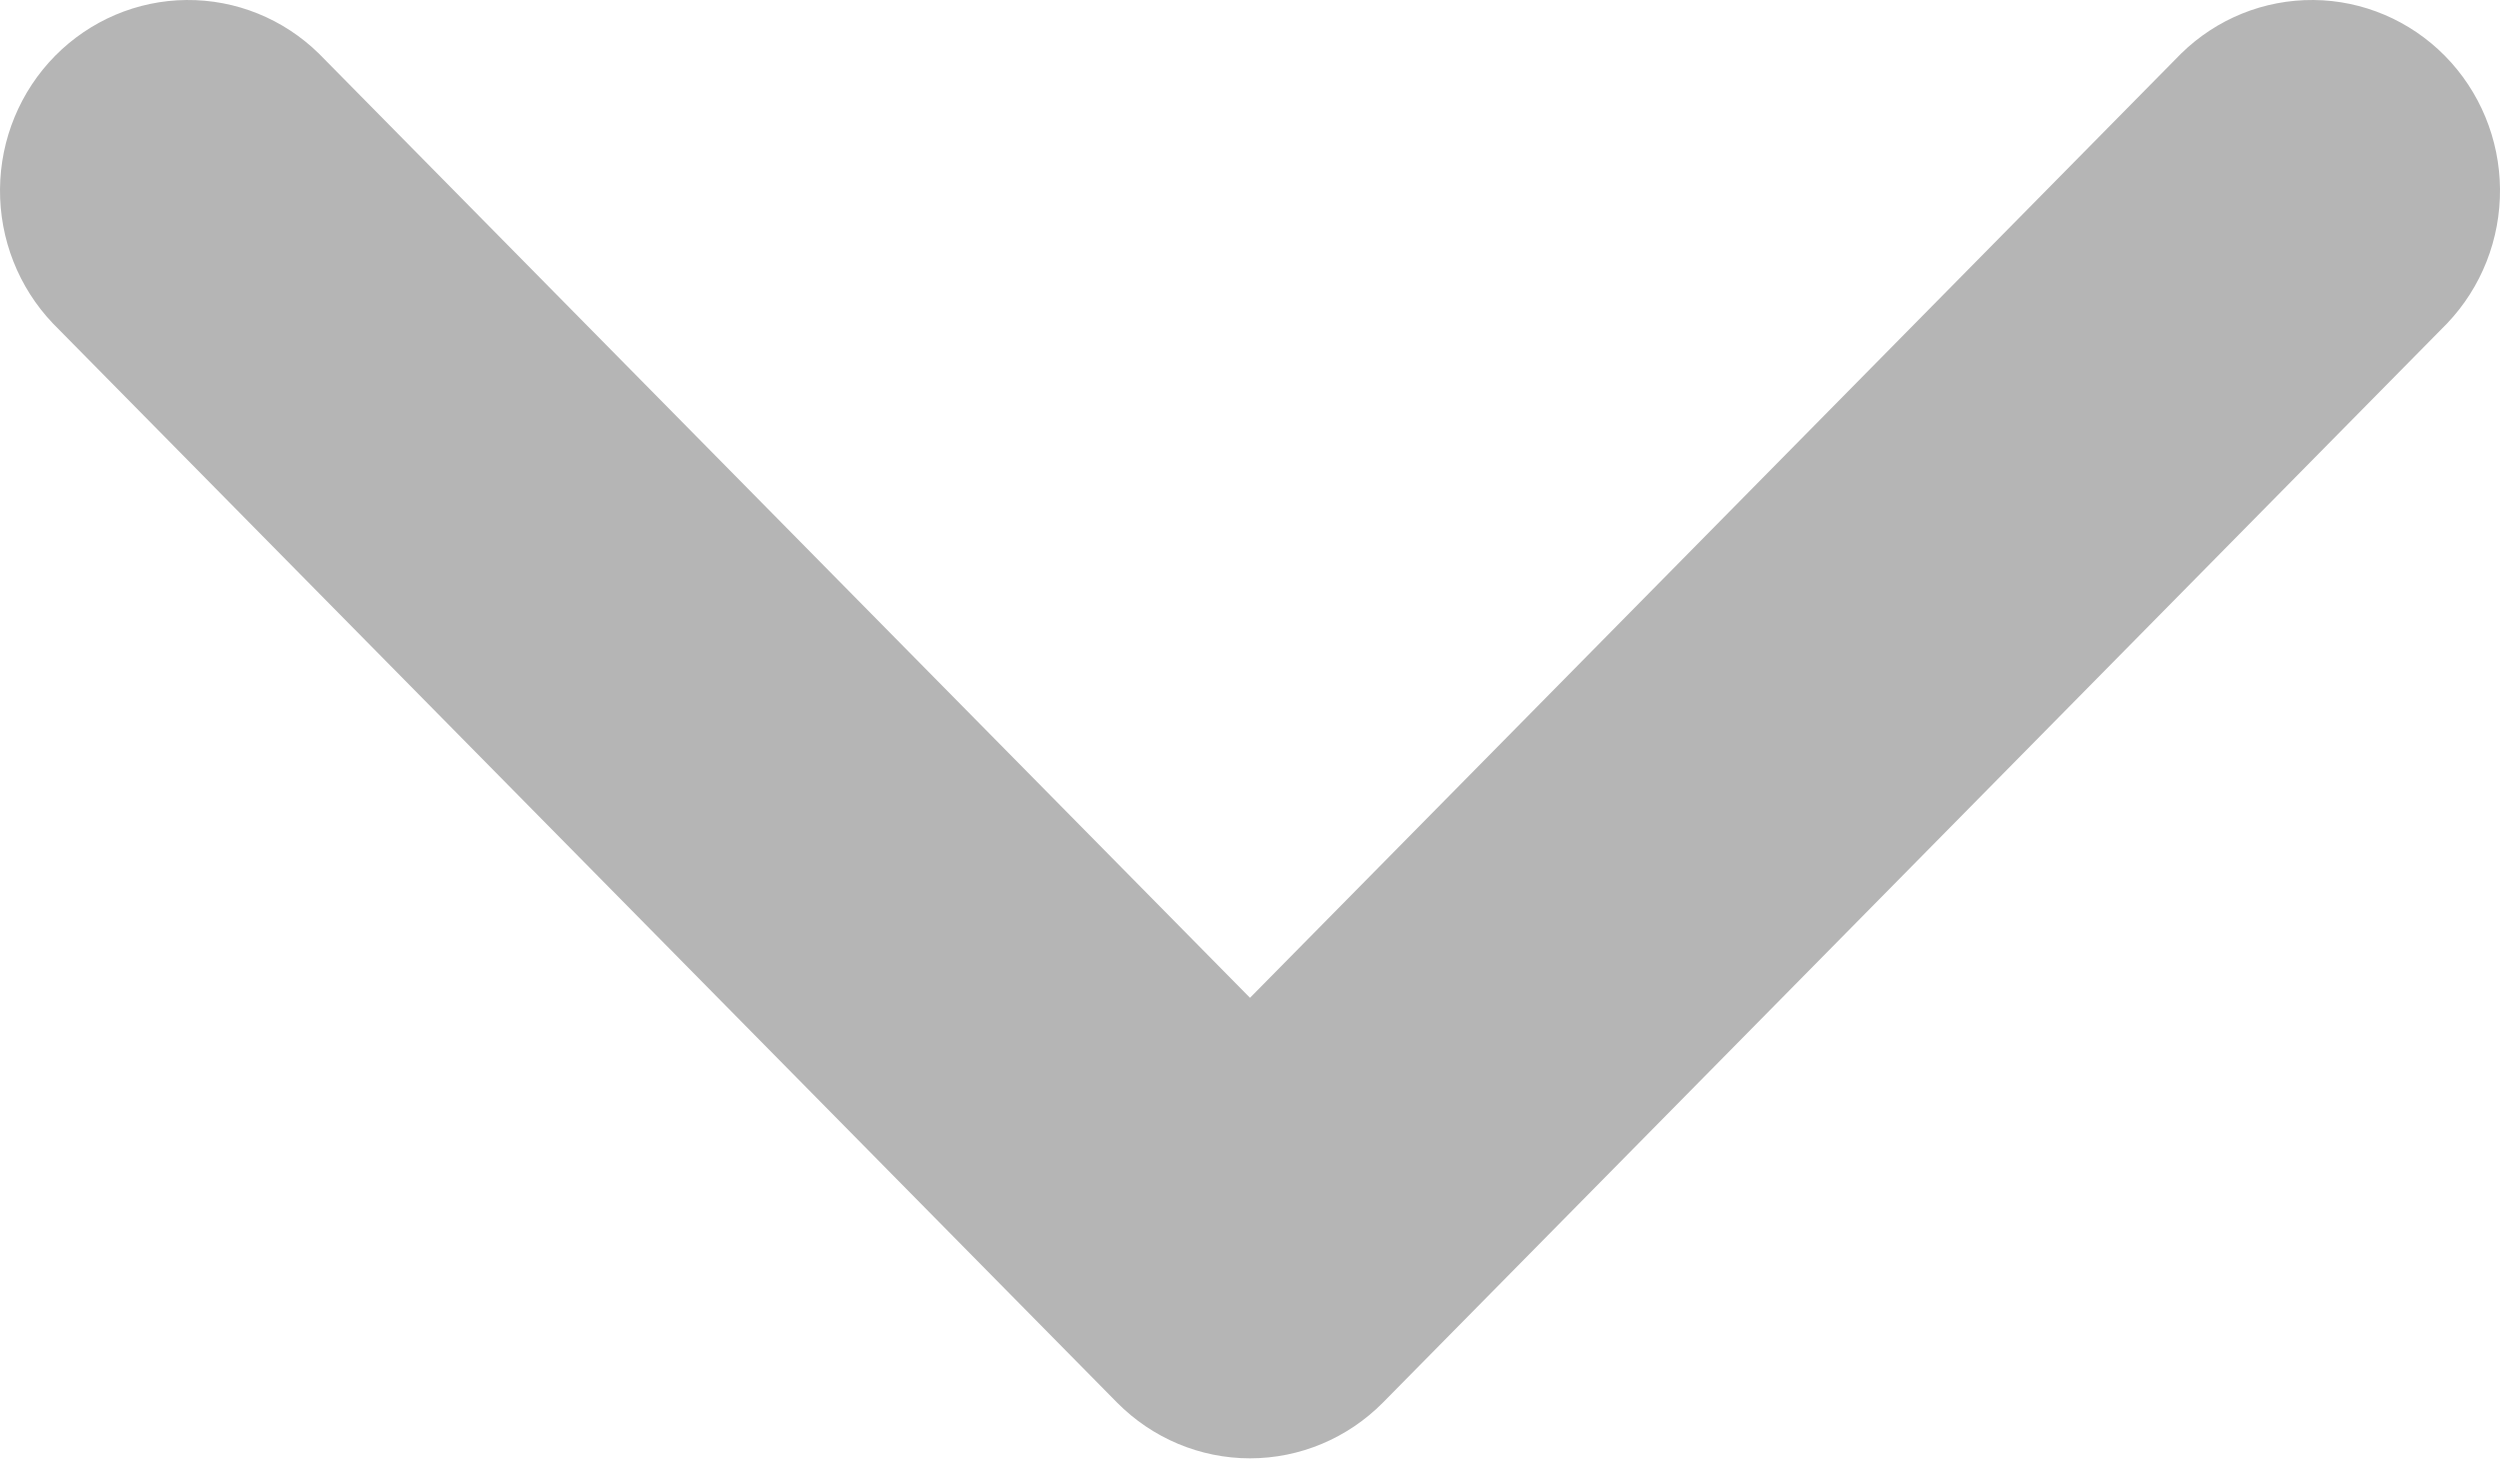
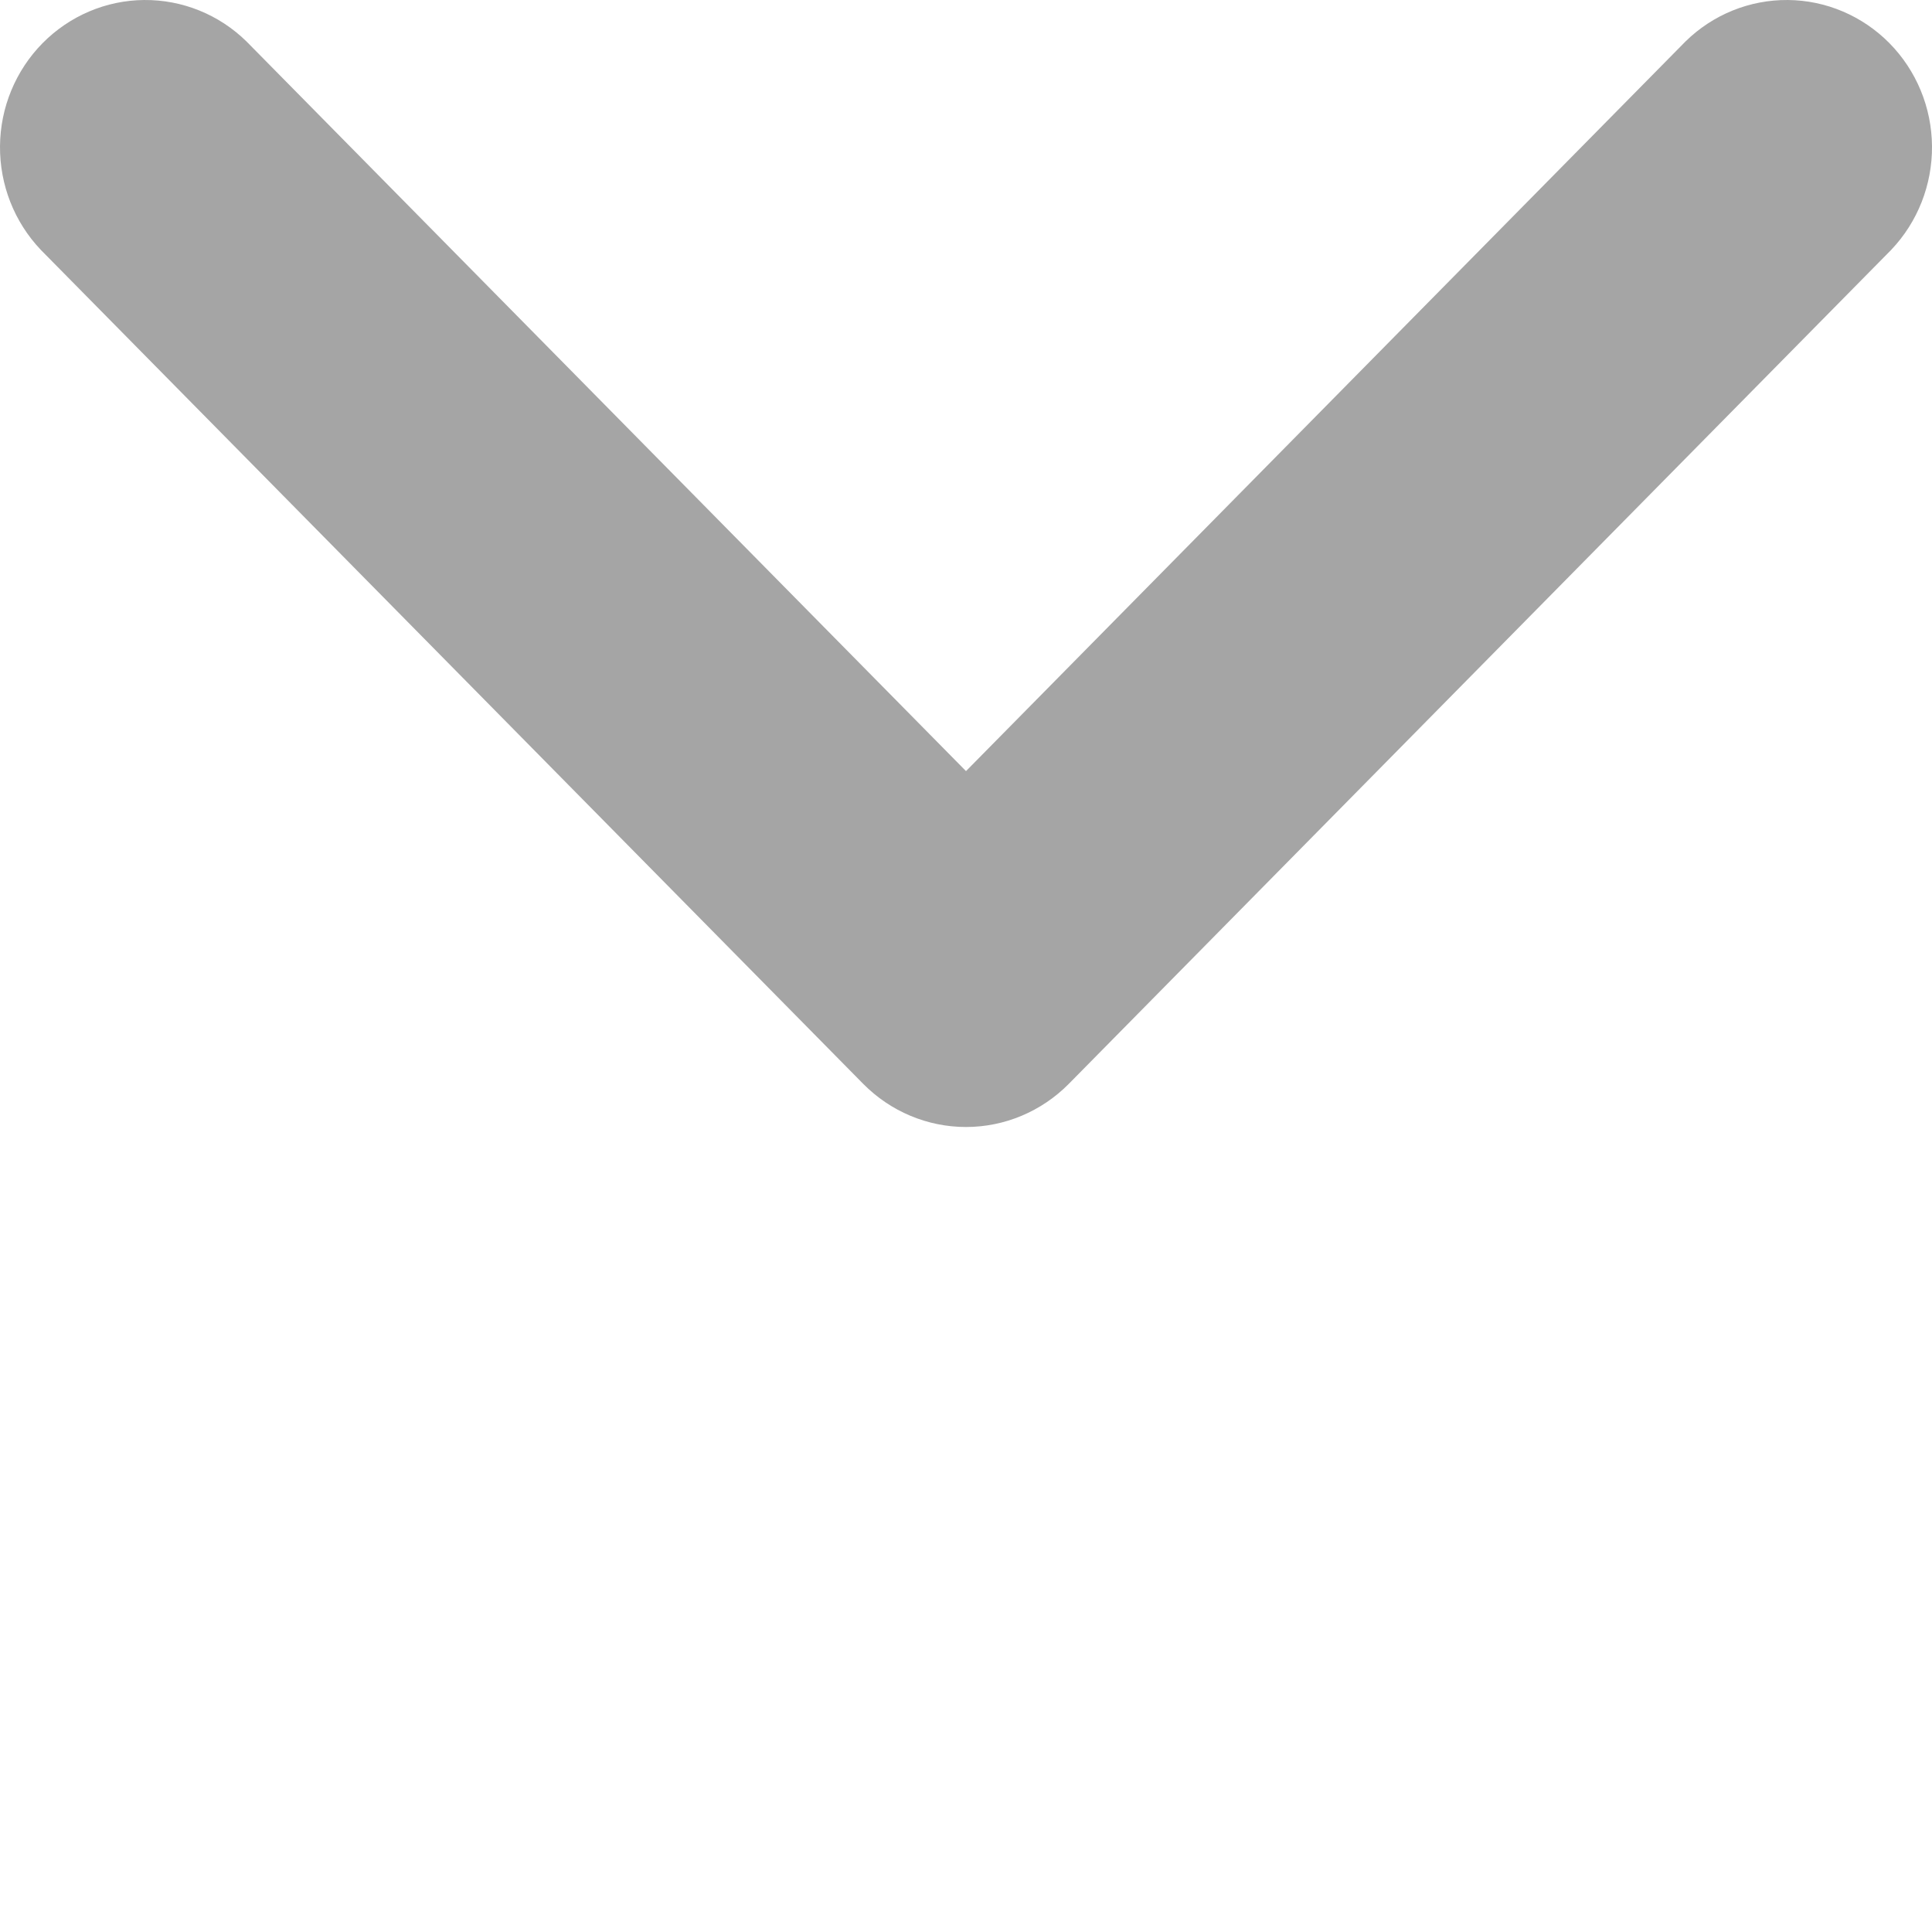
- <svg xmlns="http://www.w3.org/2000/svg" width="24" height="14" viewBox="0 0 24 14" fill="none">
-   <path fill-rule="evenodd" clip-rule="evenodd" d="M13.277 13.464C12.938 13.807 12.479 14 12 14C11.521 14 11.062 13.807 10.723 13.464L0.507 3.104C0.178 2.758 -0.004 2.296 7.06189e-05 1.815C0.004 1.335 0.194 0.876 0.529 0.536C0.864 0.197 1.317 0.004 1.79 6.73621e-05C2.264 -0.004 2.72 0.18 3.061 0.514L12 9.579L20.939 0.514C21.28 0.18 21.736 -0.004 22.21 6.91472e-05C22.683 0.004 23.136 0.197 23.471 0.536C23.806 0.876 23.996 1.335 24 1.815C24.004 2.296 23.822 2.758 23.493 3.104L13.277 13.464Z" fill="#b5b5b5" />
+ <svg xmlns="http://www.w3.org/2000/svg" width="24" height="24" viewBox="0 0 24 24" fill="none">
+   <path fill-rule="evenodd" clip-rule="evenodd" d="M13.277 13.464C12.938 13.807 12.479 14 12 14C11.521 14 11.062 13.807 10.723 13.464L0.507 3.104C0.178 2.758 -0.004 2.296 7.06189e-05 1.815C0.004 1.335 0.194 0.876 0.529 0.536C0.864 0.197 1.317 0.004 1.79 6.73621e-05C2.264 -0.004 2.72 0.18 3.061 0.514L12 9.579L20.939 0.514C21.28 0.18 21.736 -0.004 22.21 6.91472e-05C22.683 0.004 23.136 0.197 23.471 0.536C23.806 0.876 23.996 1.335 24 1.815C24.004 2.296 23.822 2.758 23.493 3.104L13.277 13.464Z" fill="#A5A5A5" />
</svg>
